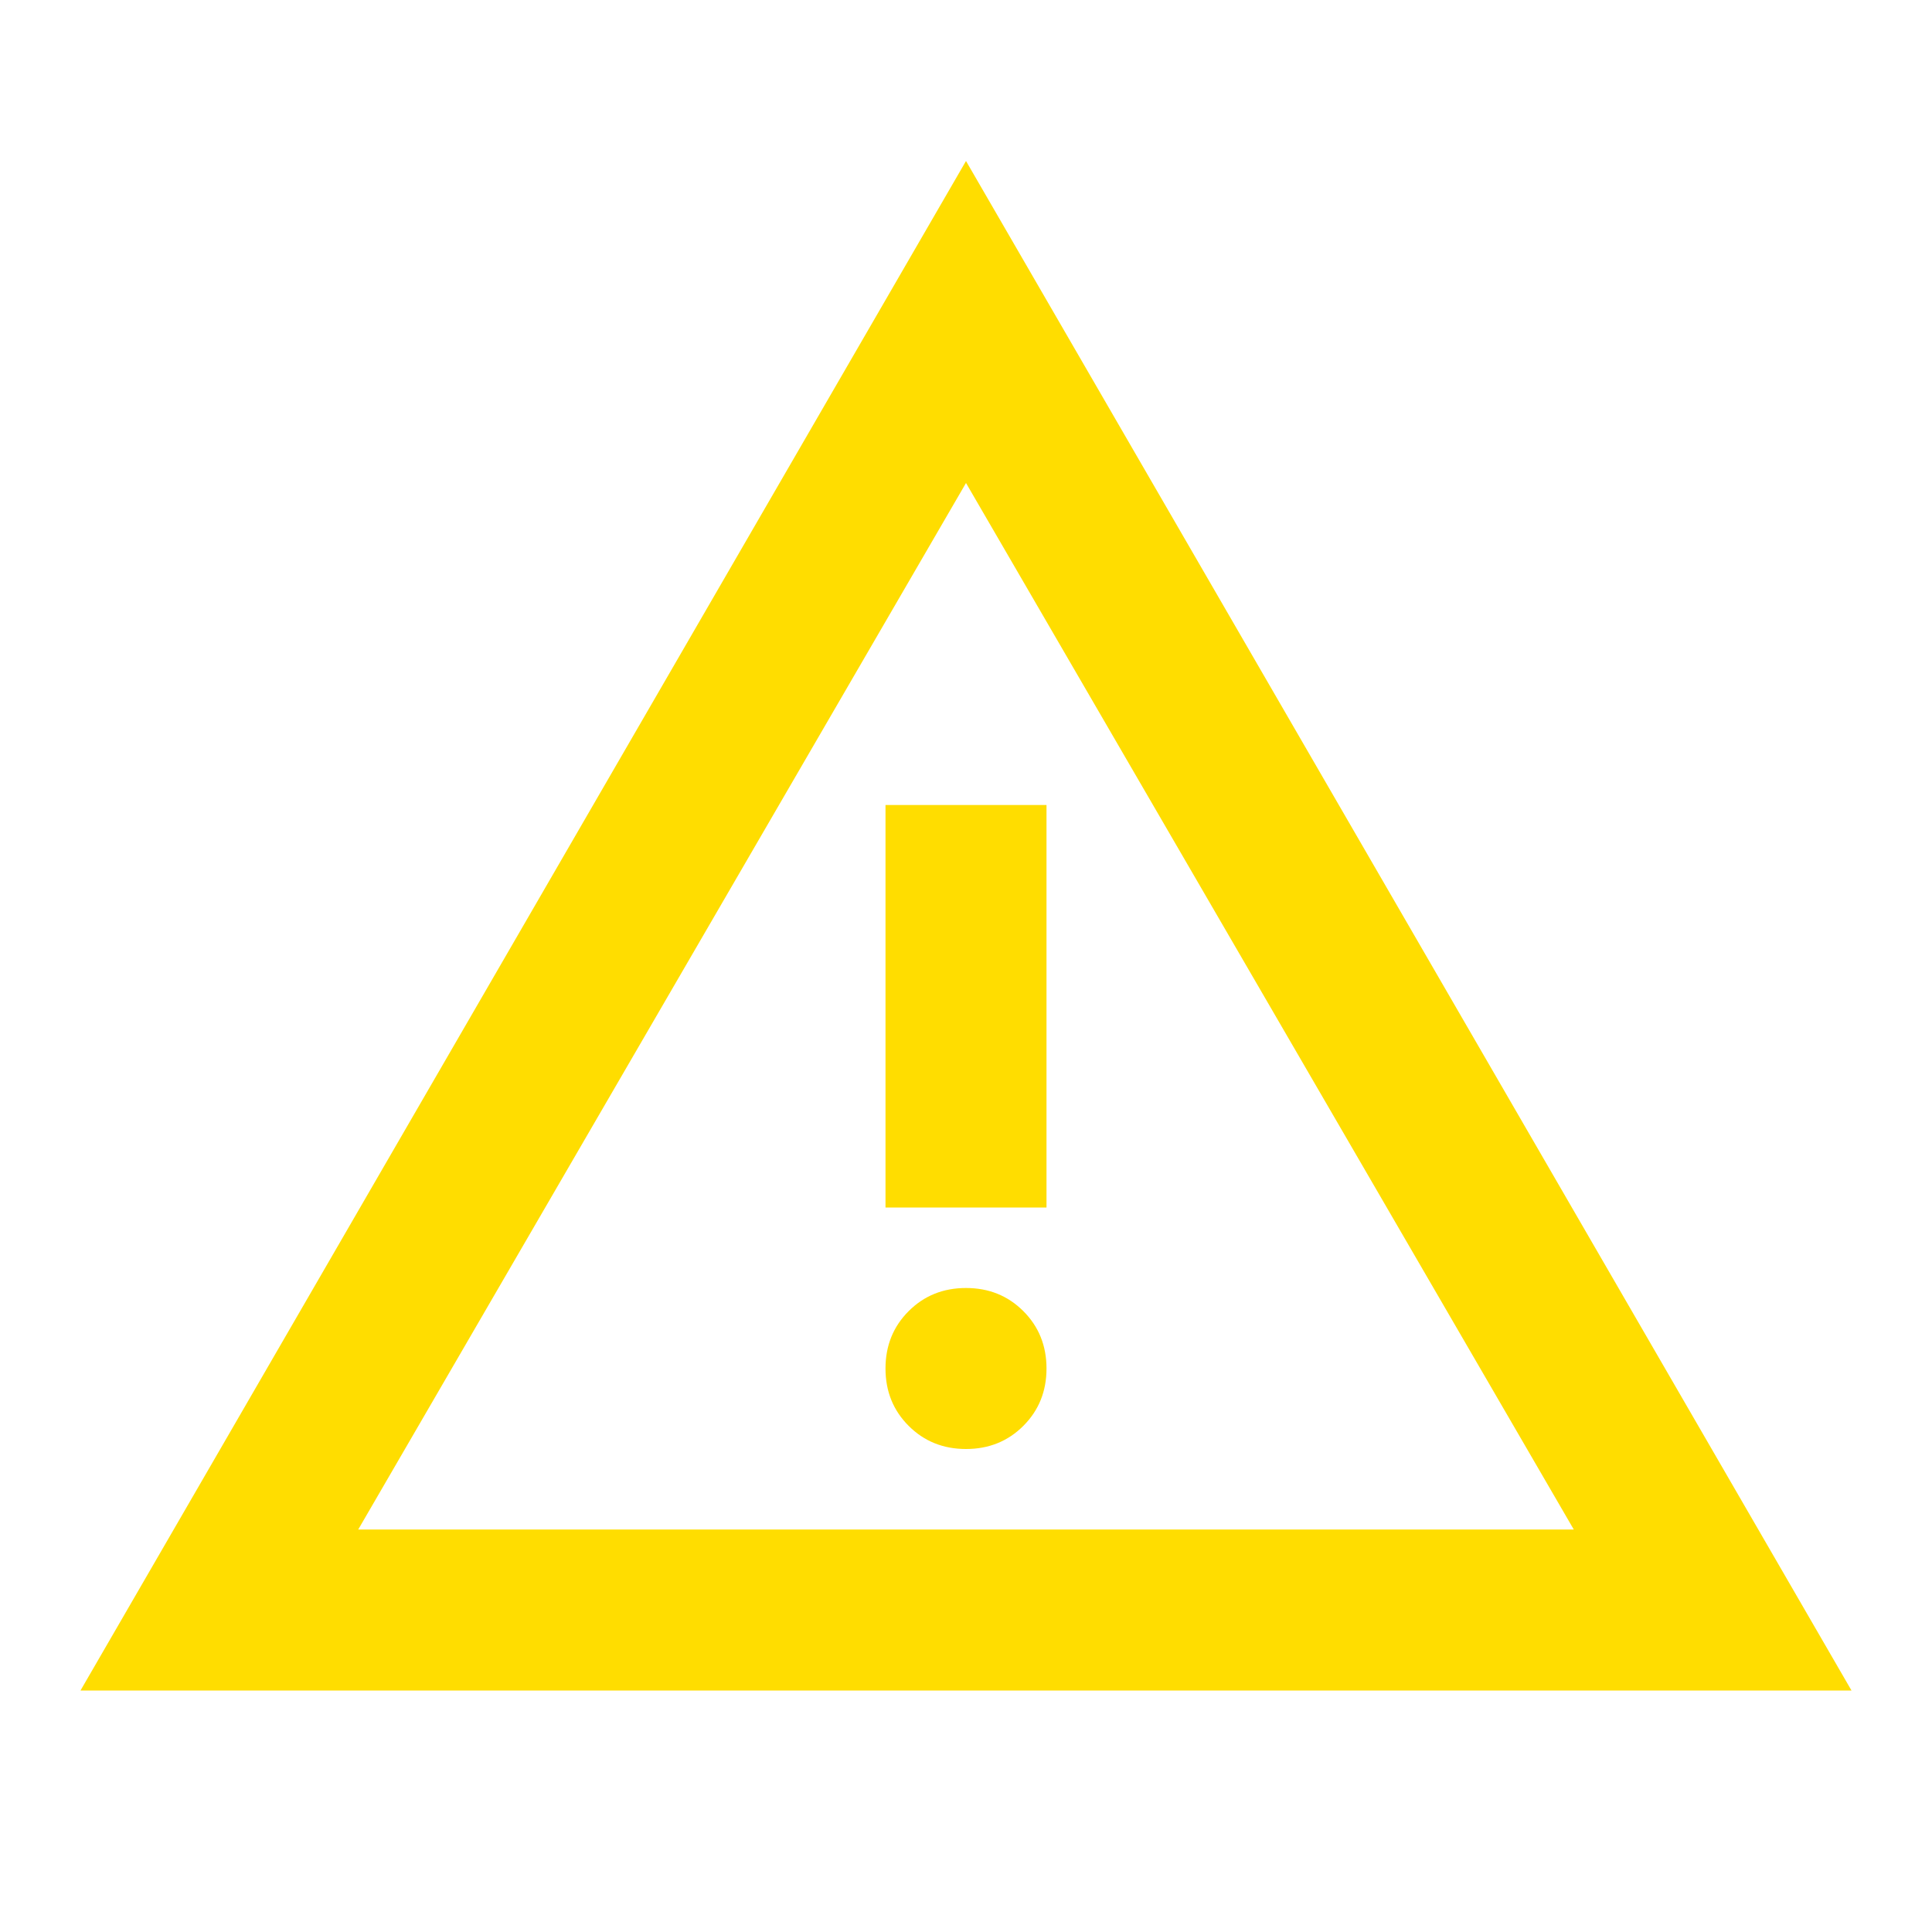
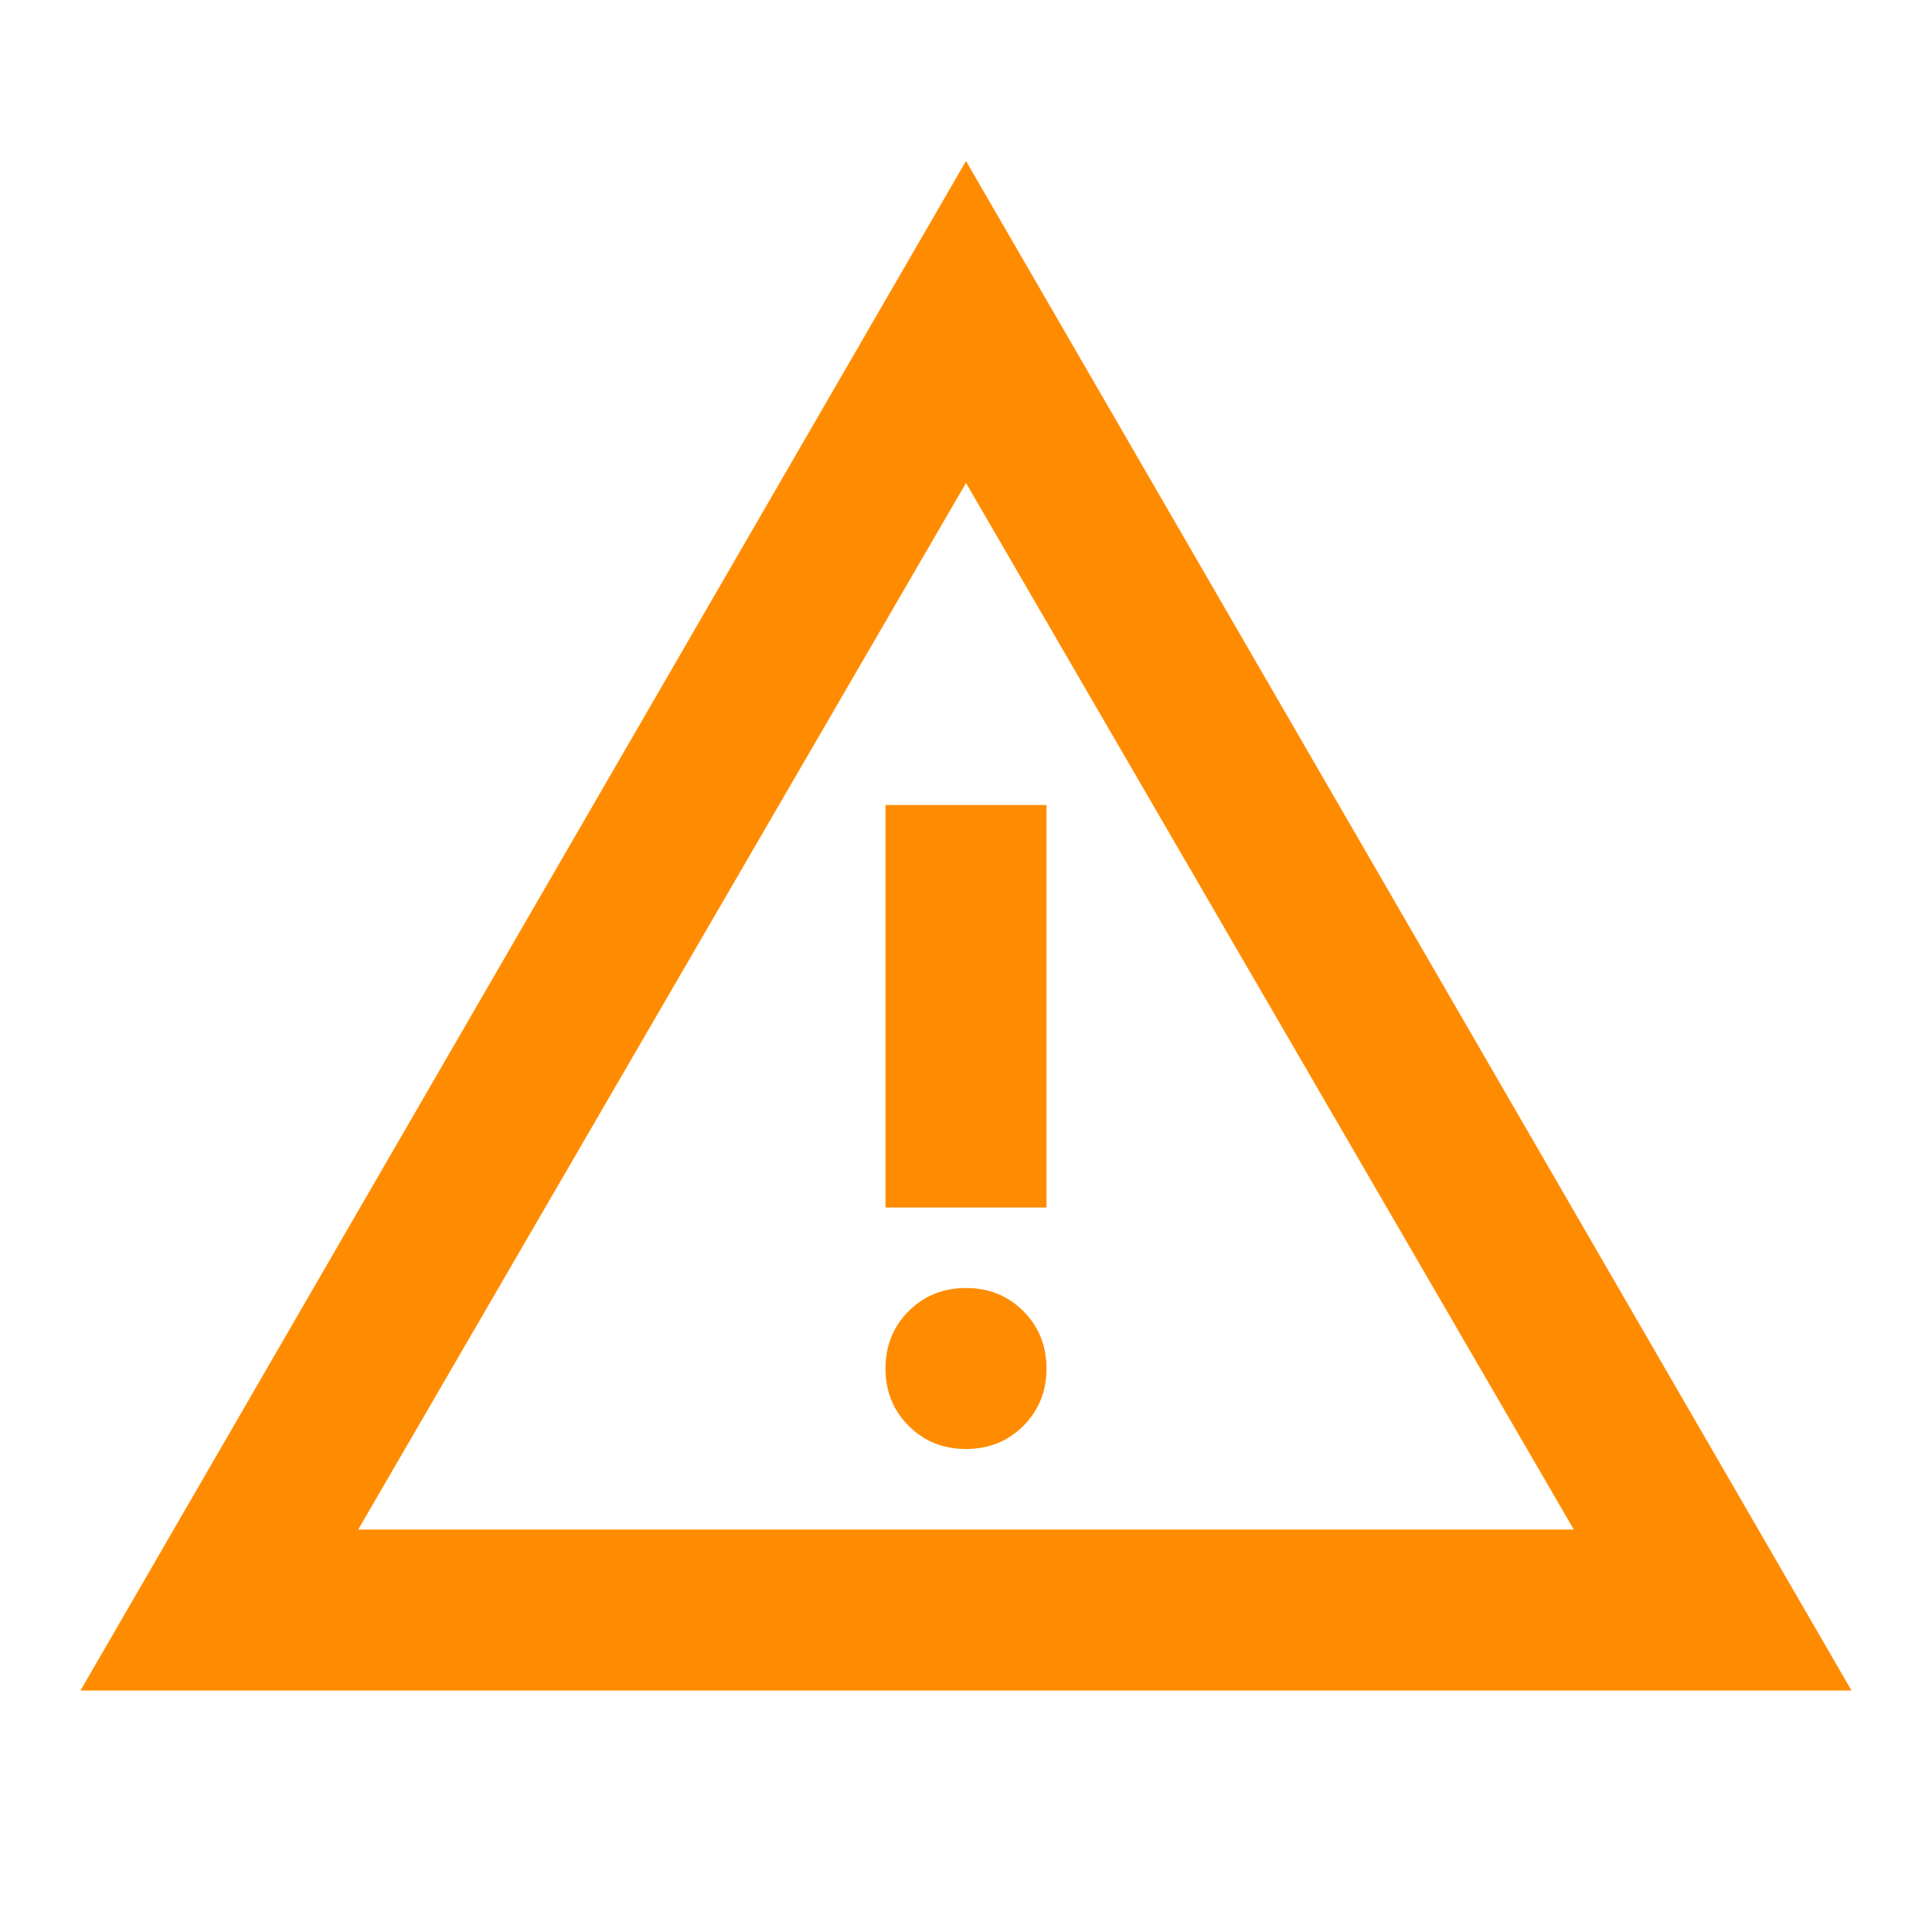
<svg xmlns="http://www.w3.org/2000/svg" height="24" viewBox="0 -960 960 960" width="24">
-   <path fill="#ffdd00" d="m40-120 440-760 440 760H40Zm138-80h604L480-720 178-200Zm302-40q17 0 28.5-11.5T520-280q0-17-11.5-28.5T480-320q-17 0-28.5 11.5T440-280q0 17 11.5 28.5T480-240Zm-40-120h80v-200h-80v200Zm40-100Z" />
+   <path fill="#ff8c00" d="m40-120 440-760 440 760H40Zm138-80h604L480-720 178-200Zm302-40q17 0 28.5-11.5T520-280q0-17-11.5-28.5T480-320q-17 0-28.5 11.5T440-280q0 17 11.5 28.5T480-240Zm-40-120h80v-200h-80v200Zm40-100Z" />
</svg>
